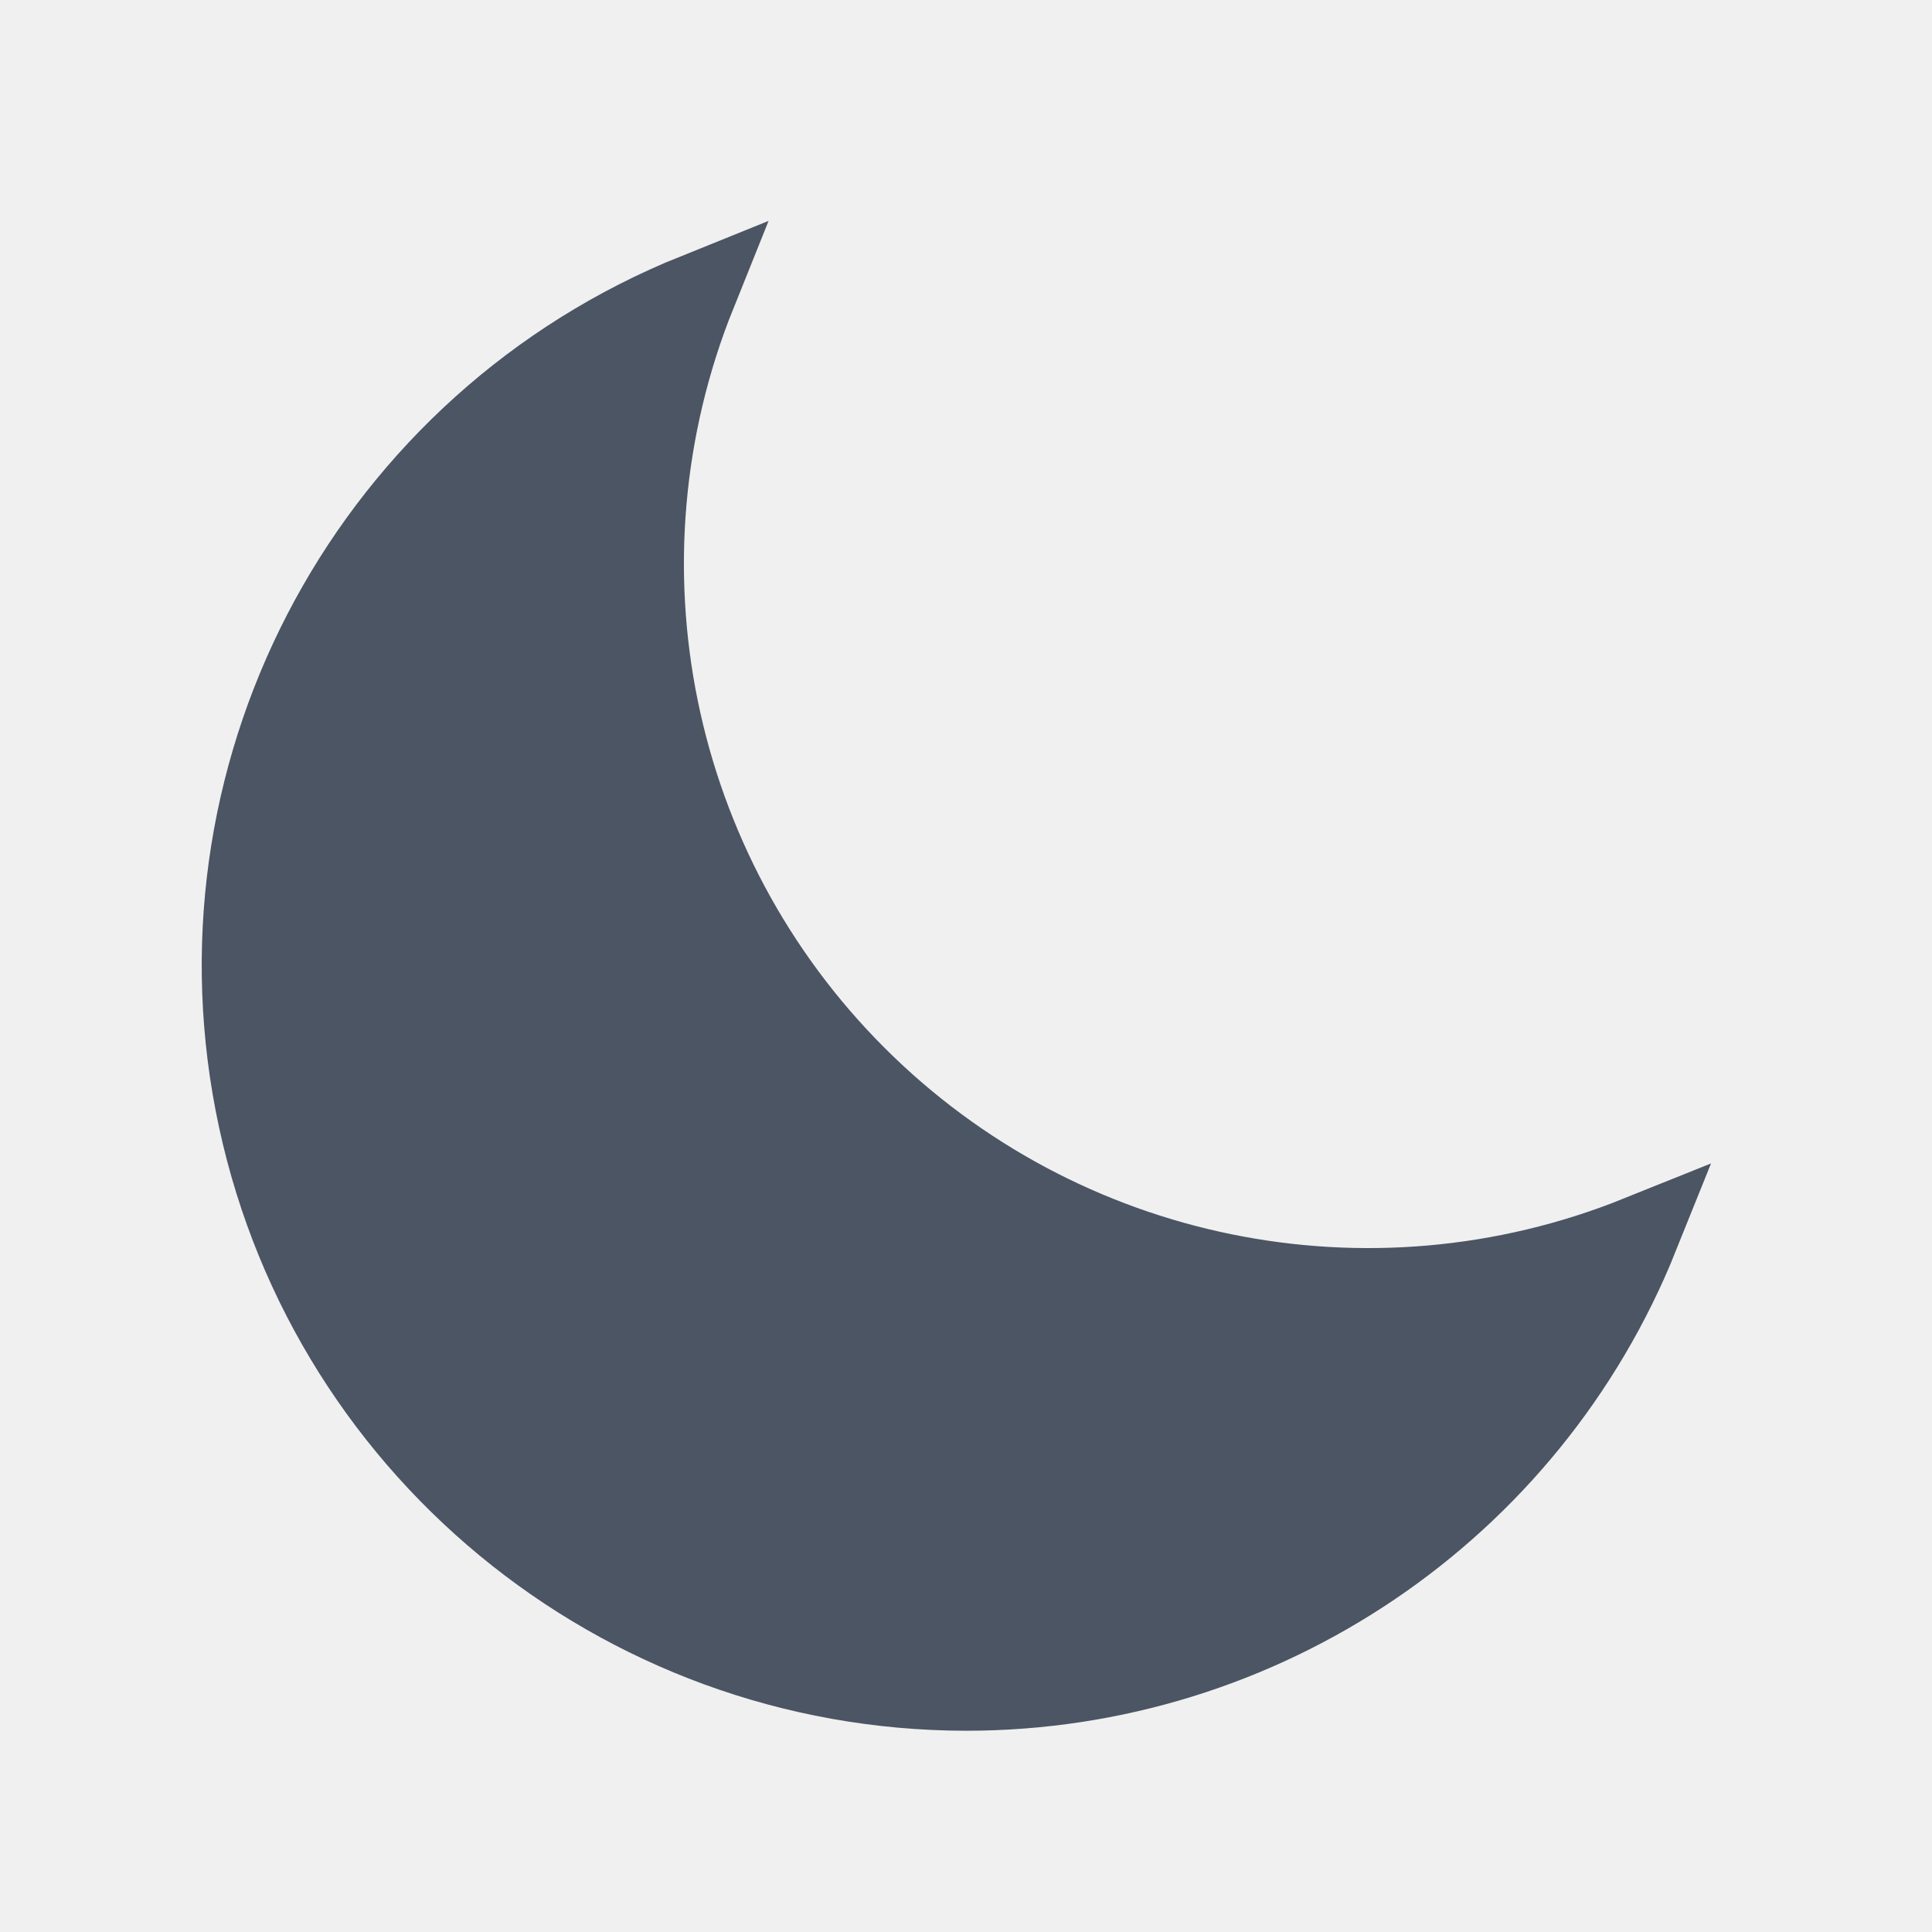
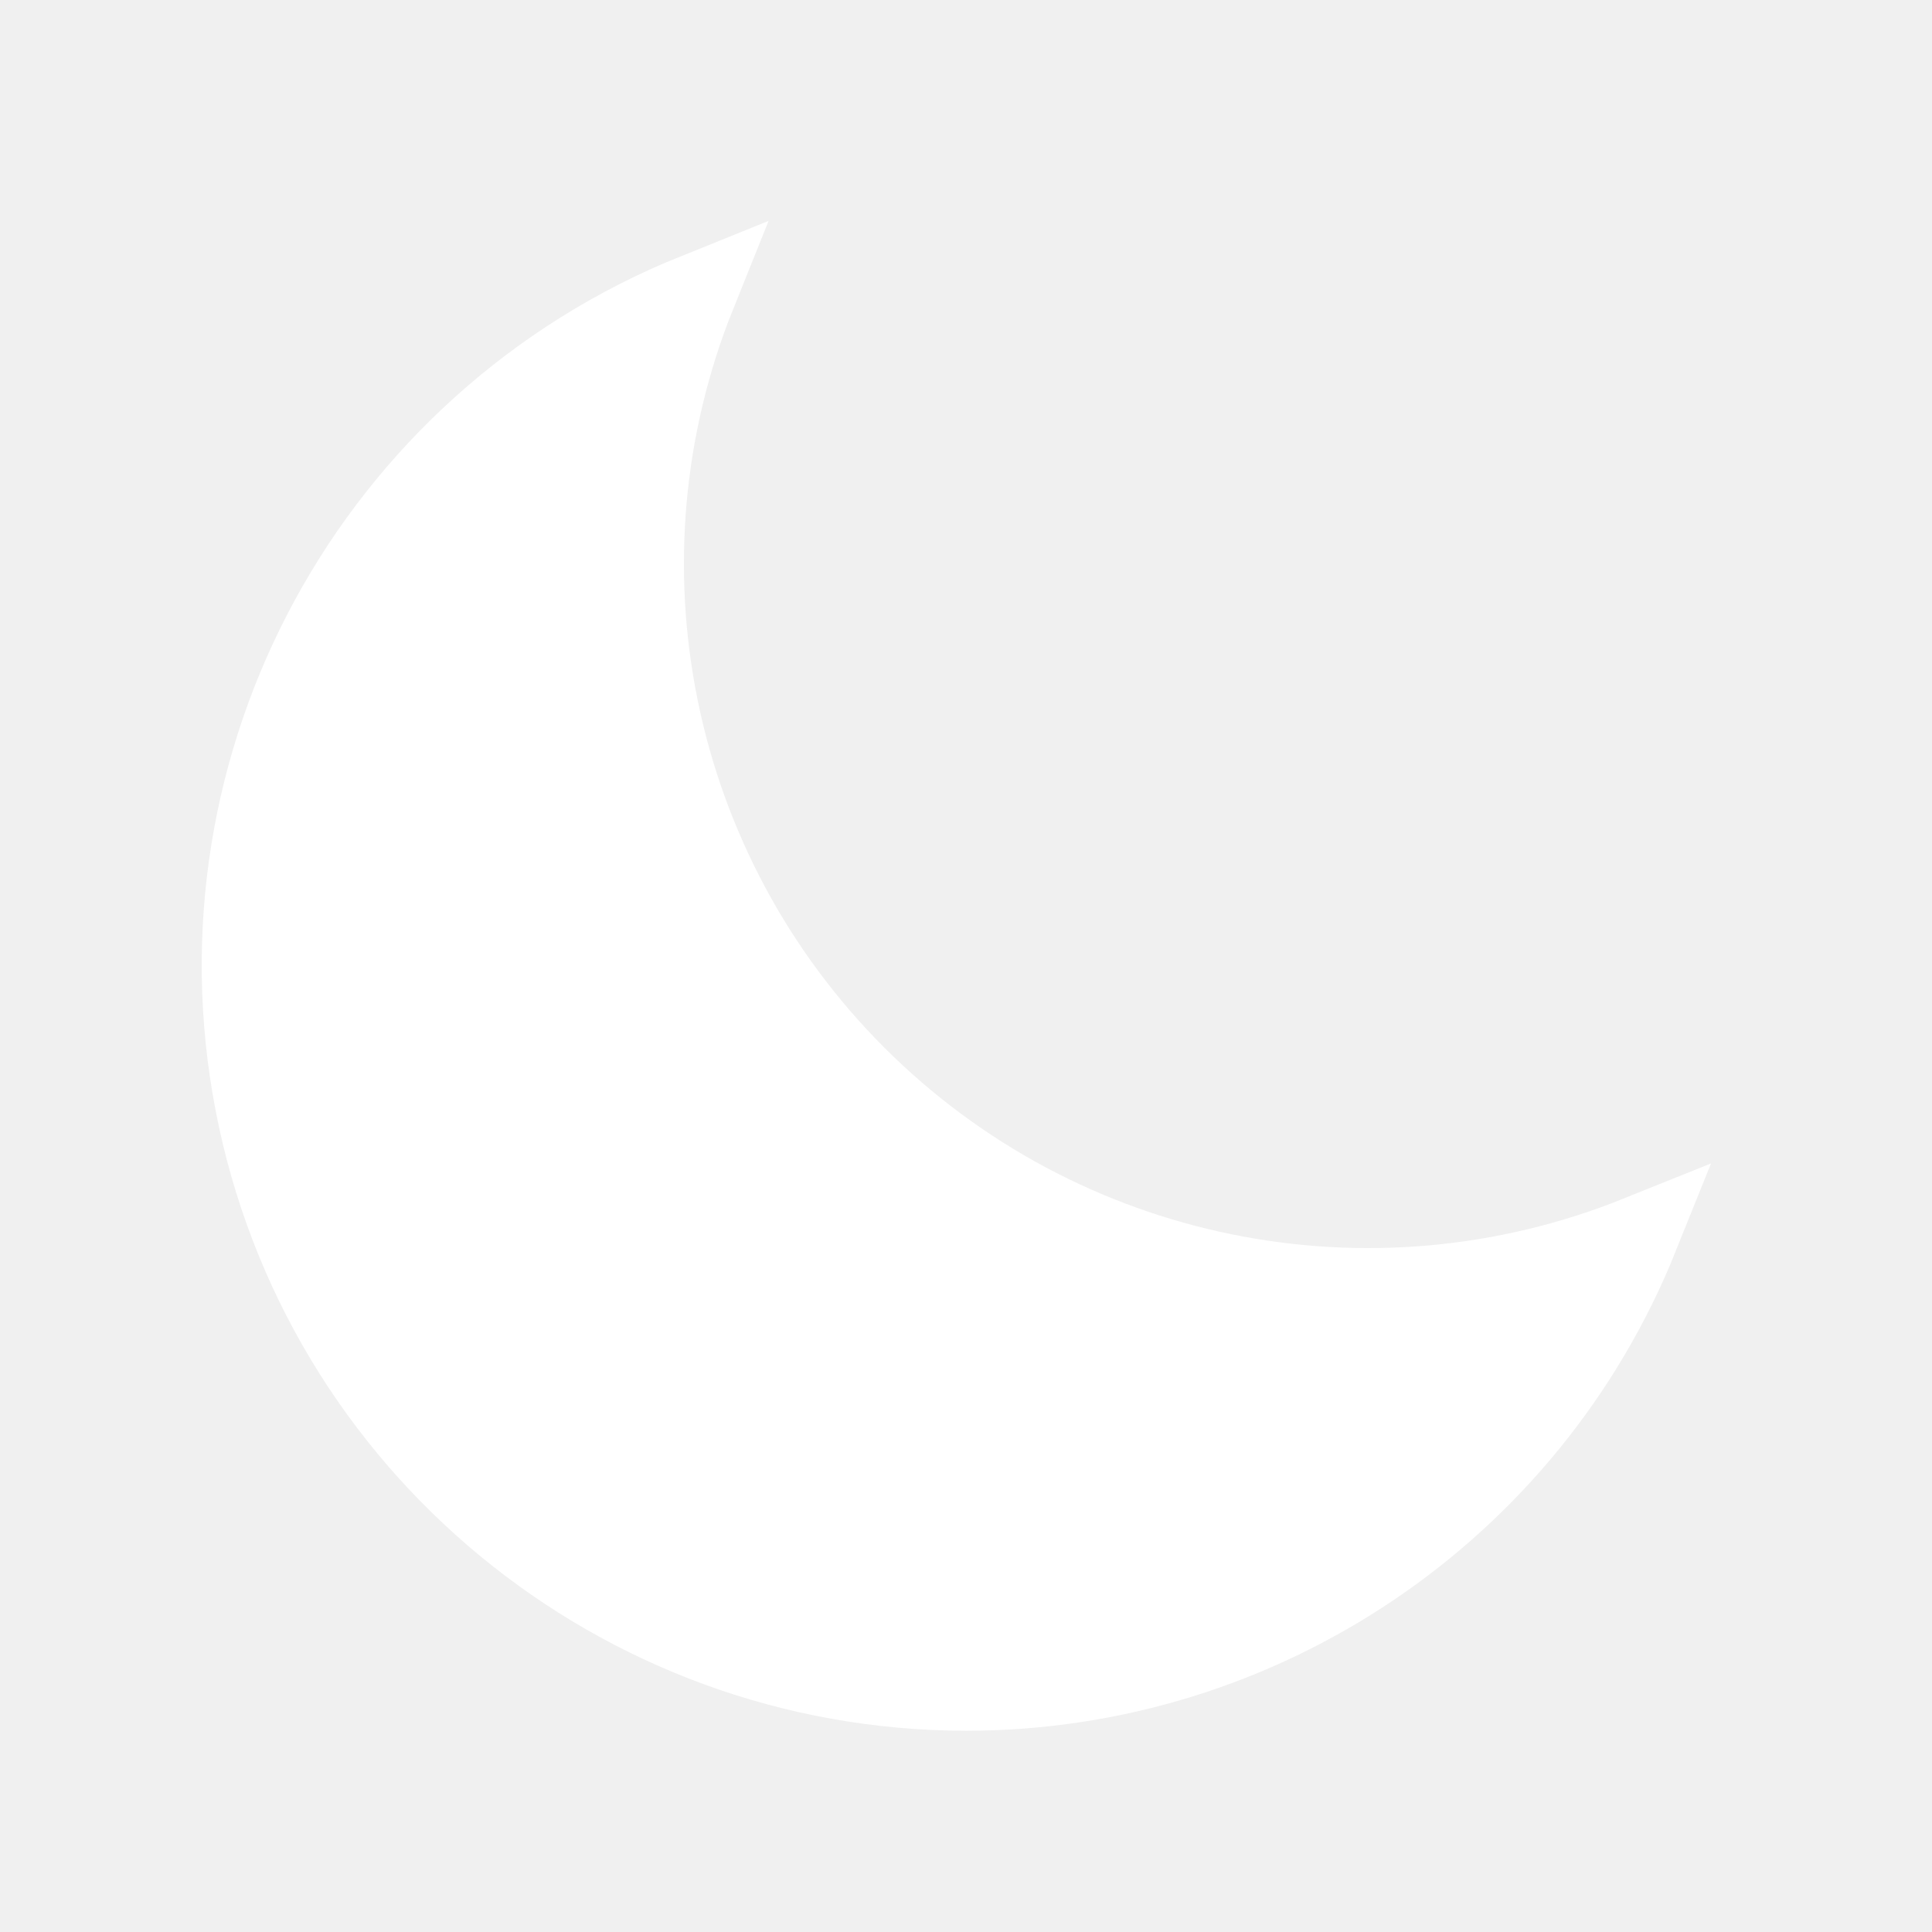
- <svg xmlns="http://www.w3.org/2000/svg" className="h-6 w-6" fill="#4b5563" viewBox="0 0 24 24" stroke="#4b5563">
+ <svg xmlns="http://www.w3.org/2000/svg" className="h-6 w-6" fill="#fff" viewBox="0 0 24 24" stroke="#fff">
  <path strokeLinecap="round" strokeLinejoin="round" strokeWidth="2" d="M20.354 15.354A9 9 0 018.646 3.646 9.003 9.003 0 0012 21a9.003 9.003 0 008.354-5.646z" />
</svg>
